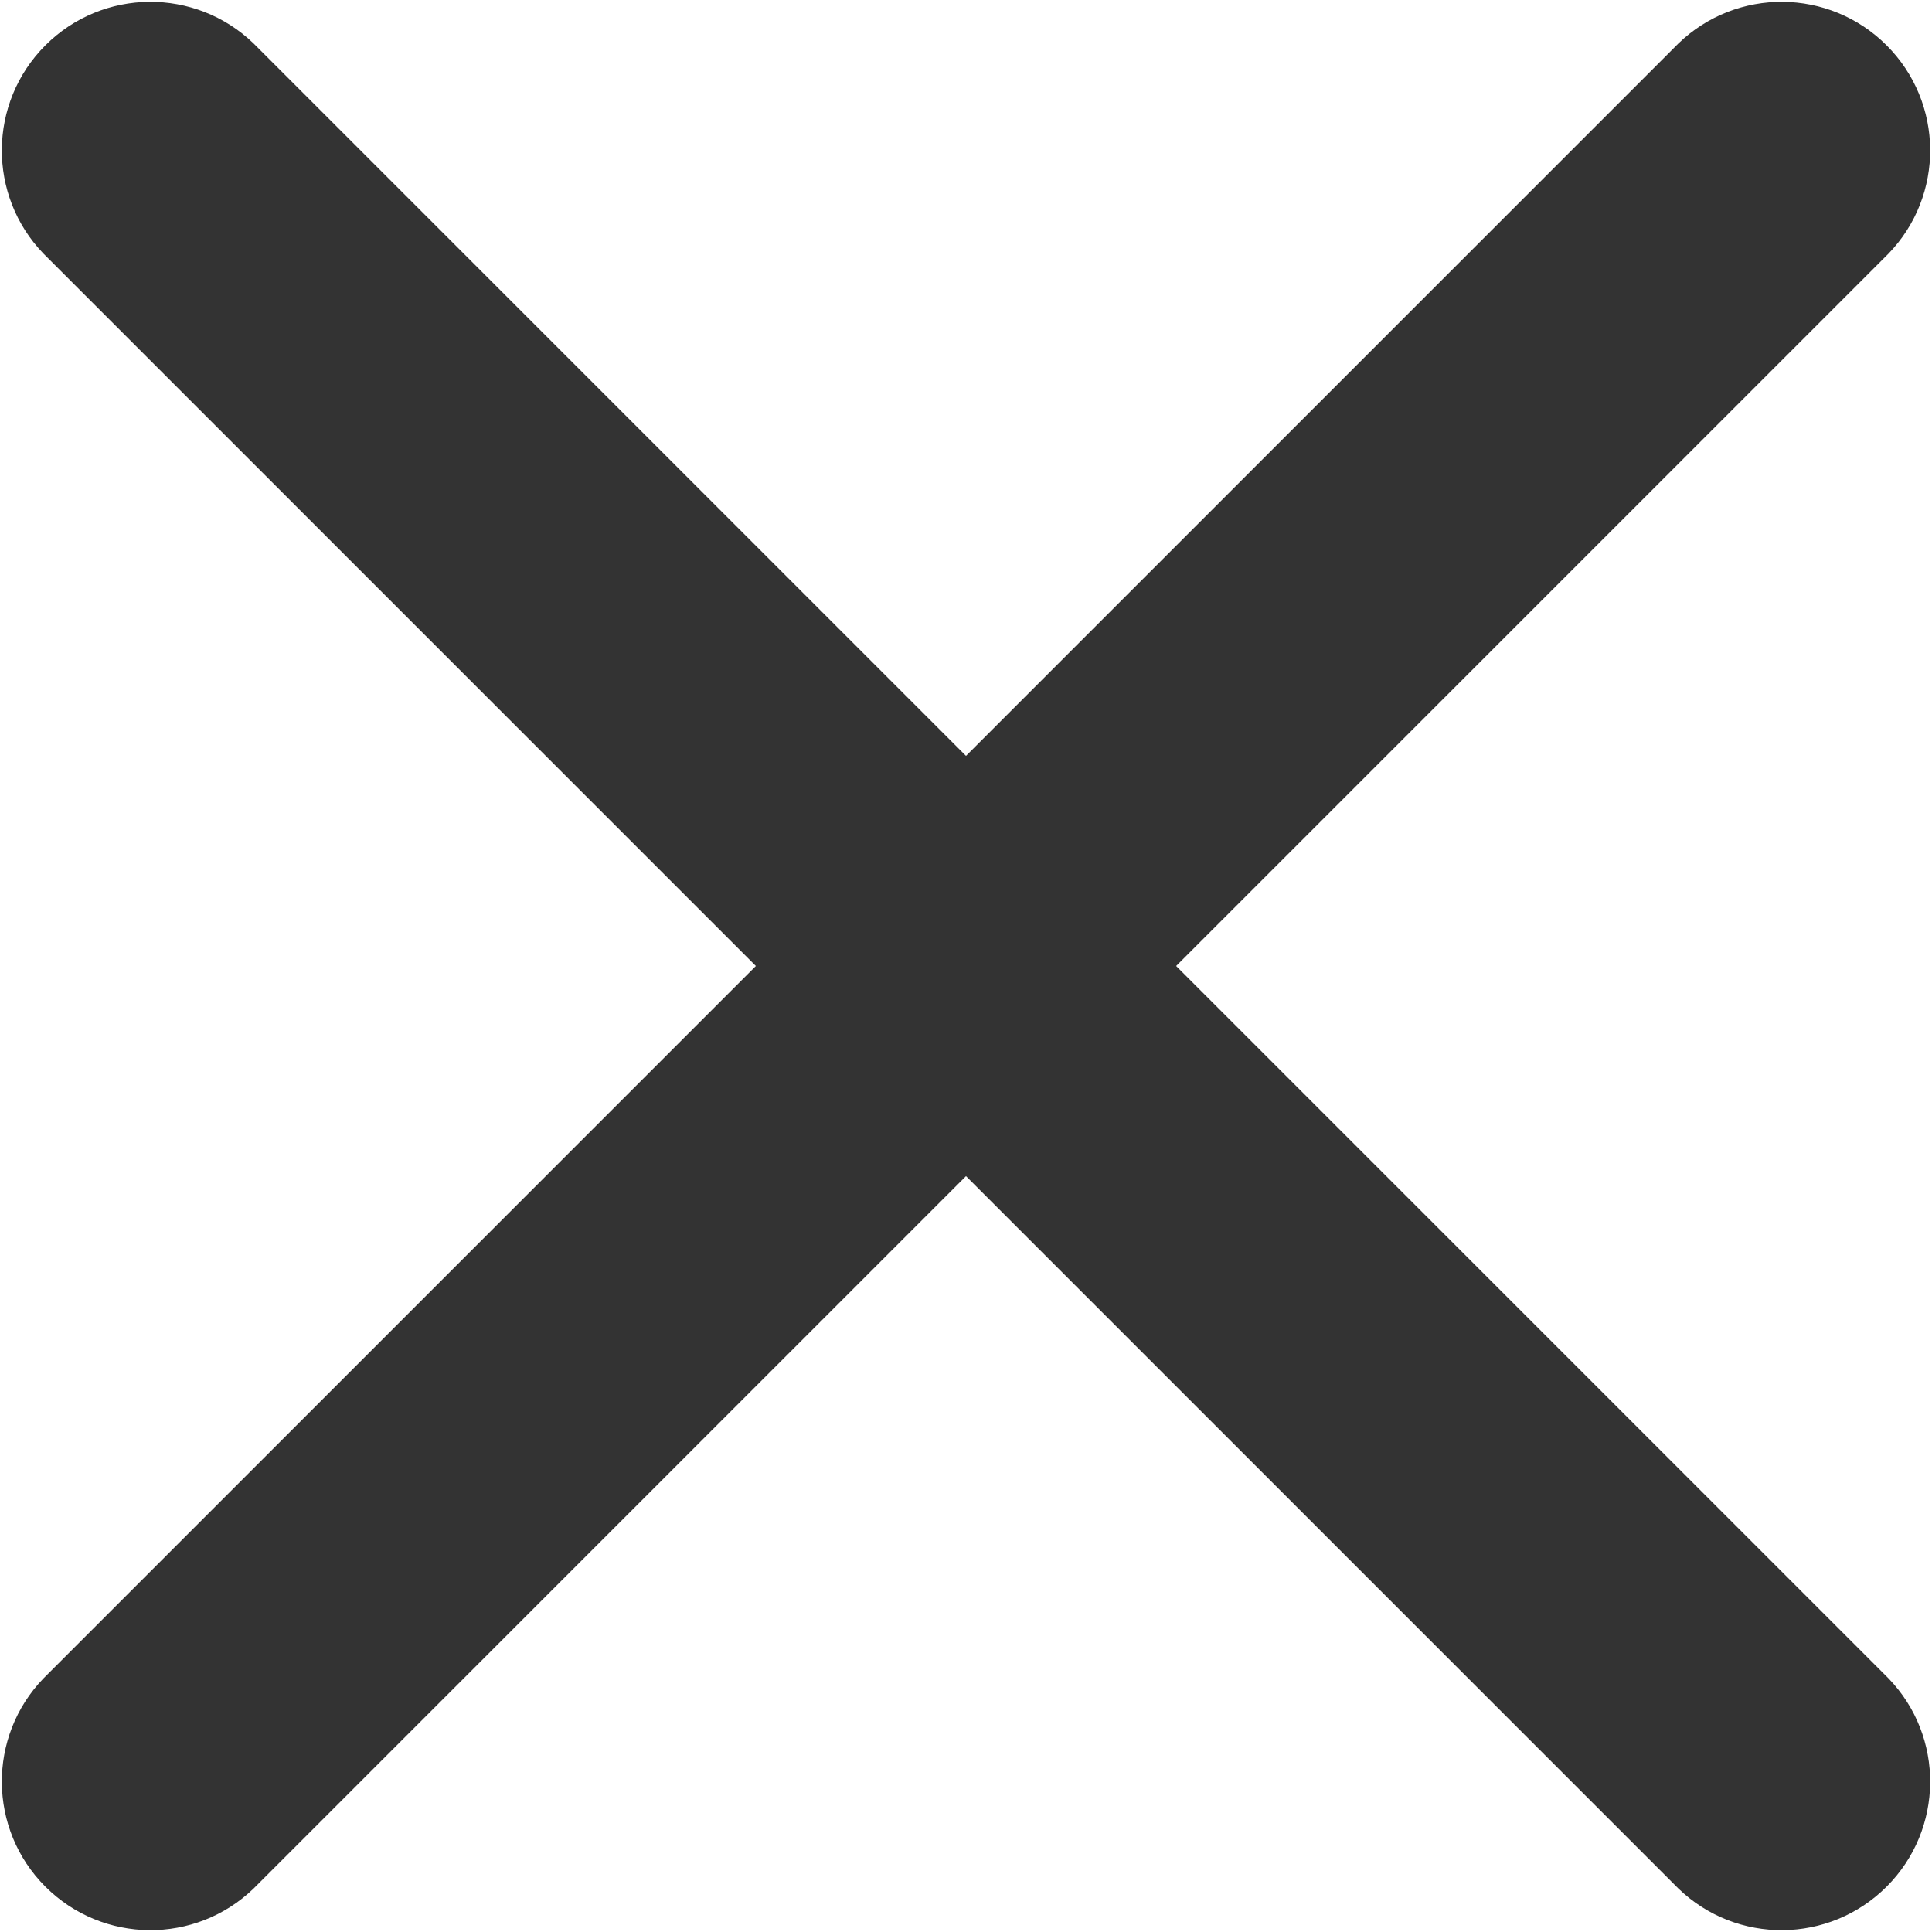
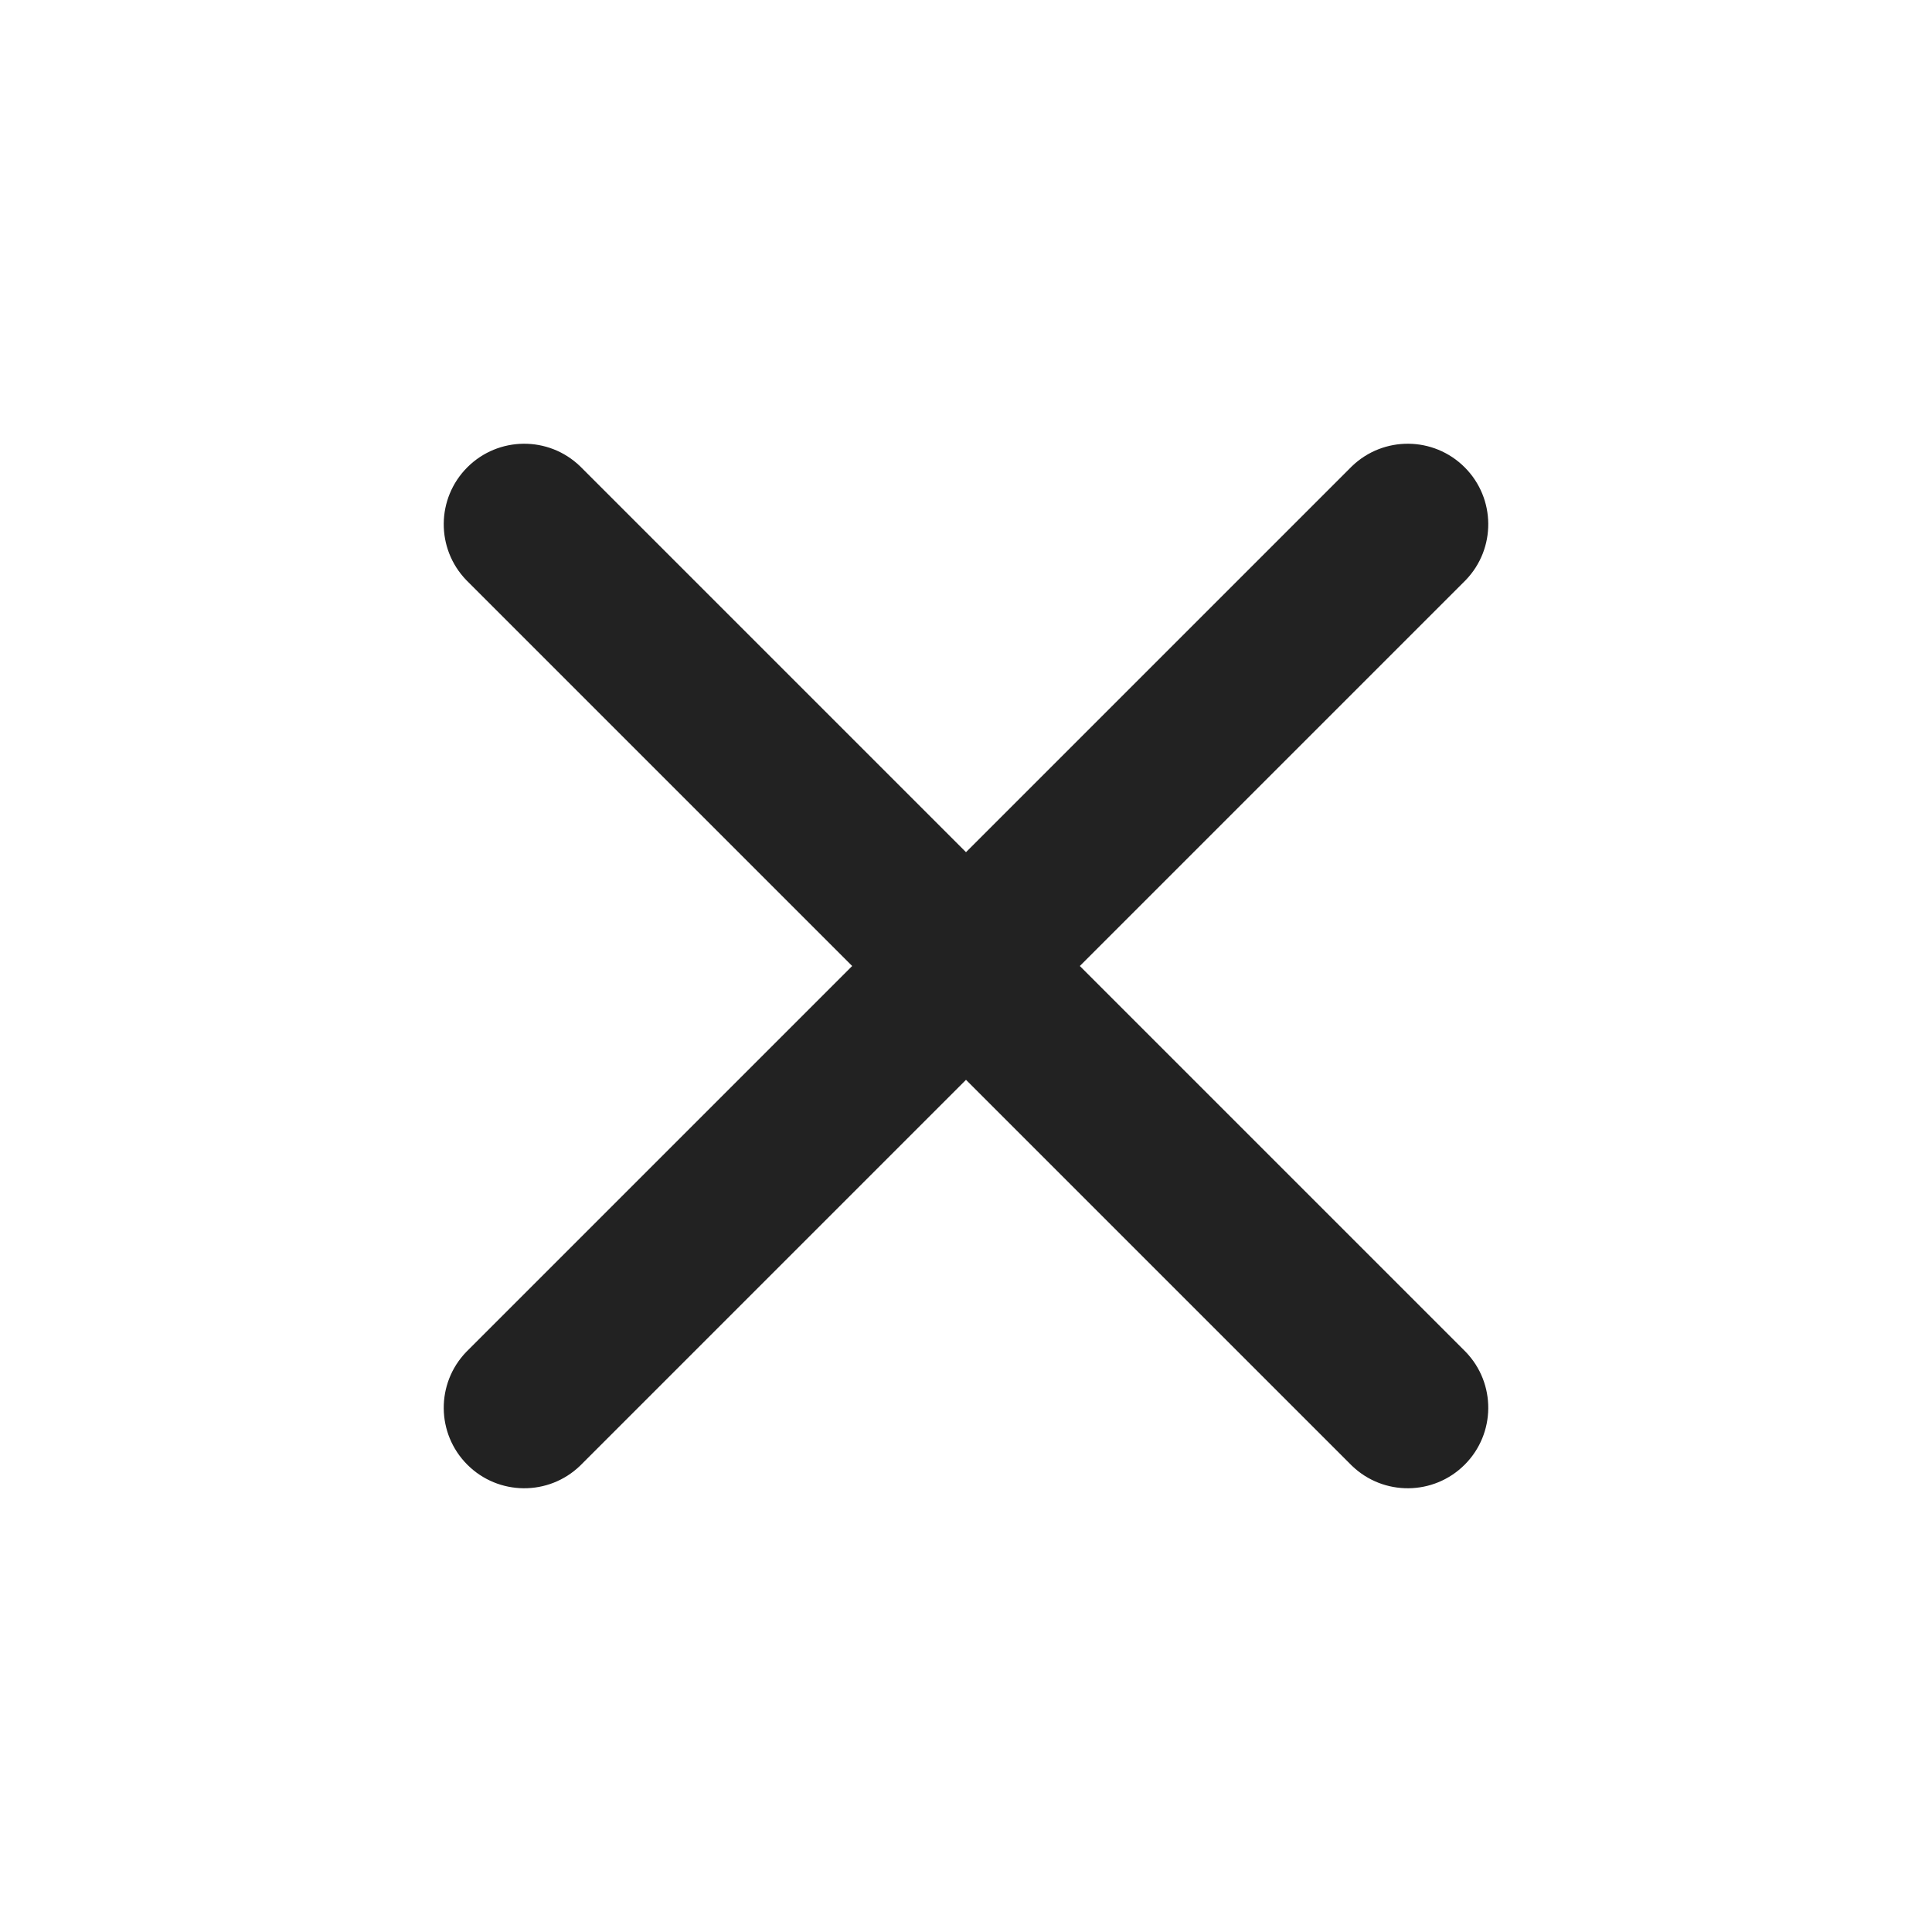
- <svg xmlns="http://www.w3.org/2000/svg" width="13" height="13" viewBox="0 0 13 13">
-   <path d="M1.707.293A1,1,0,0,0,.293,1.707L5.086,6.5.293,11.293a1,1,0,0,0,1.414,1.414L6.5,7.914l4.793,4.793a1,1,0,0,0,1.414-1.414L7.914,6.5l4.793-4.793A1,1,0,0,0,11.293.293L6.5,5.086Z" fill="#333" />
+ <svg xmlns="http://www.w3.org/2000/svg" width="24" height="24" viewBox="0 0 24 24">
+   <path d="M1.707.293A1,1,0,0,0,.293,1.707L5.086,6.5.293,11.293a1,1,0,0,0,1.414,1.414L6.5,7.914l4.793,4.793a1,1,0,0,0,1.414-1.414L7.914,6.5l4.793-4.793A1,1,0,0,0,11.293.293L6.5,5.086Z" transform="translate(5.5 5.5)" fill="#222222" />
</svg>
